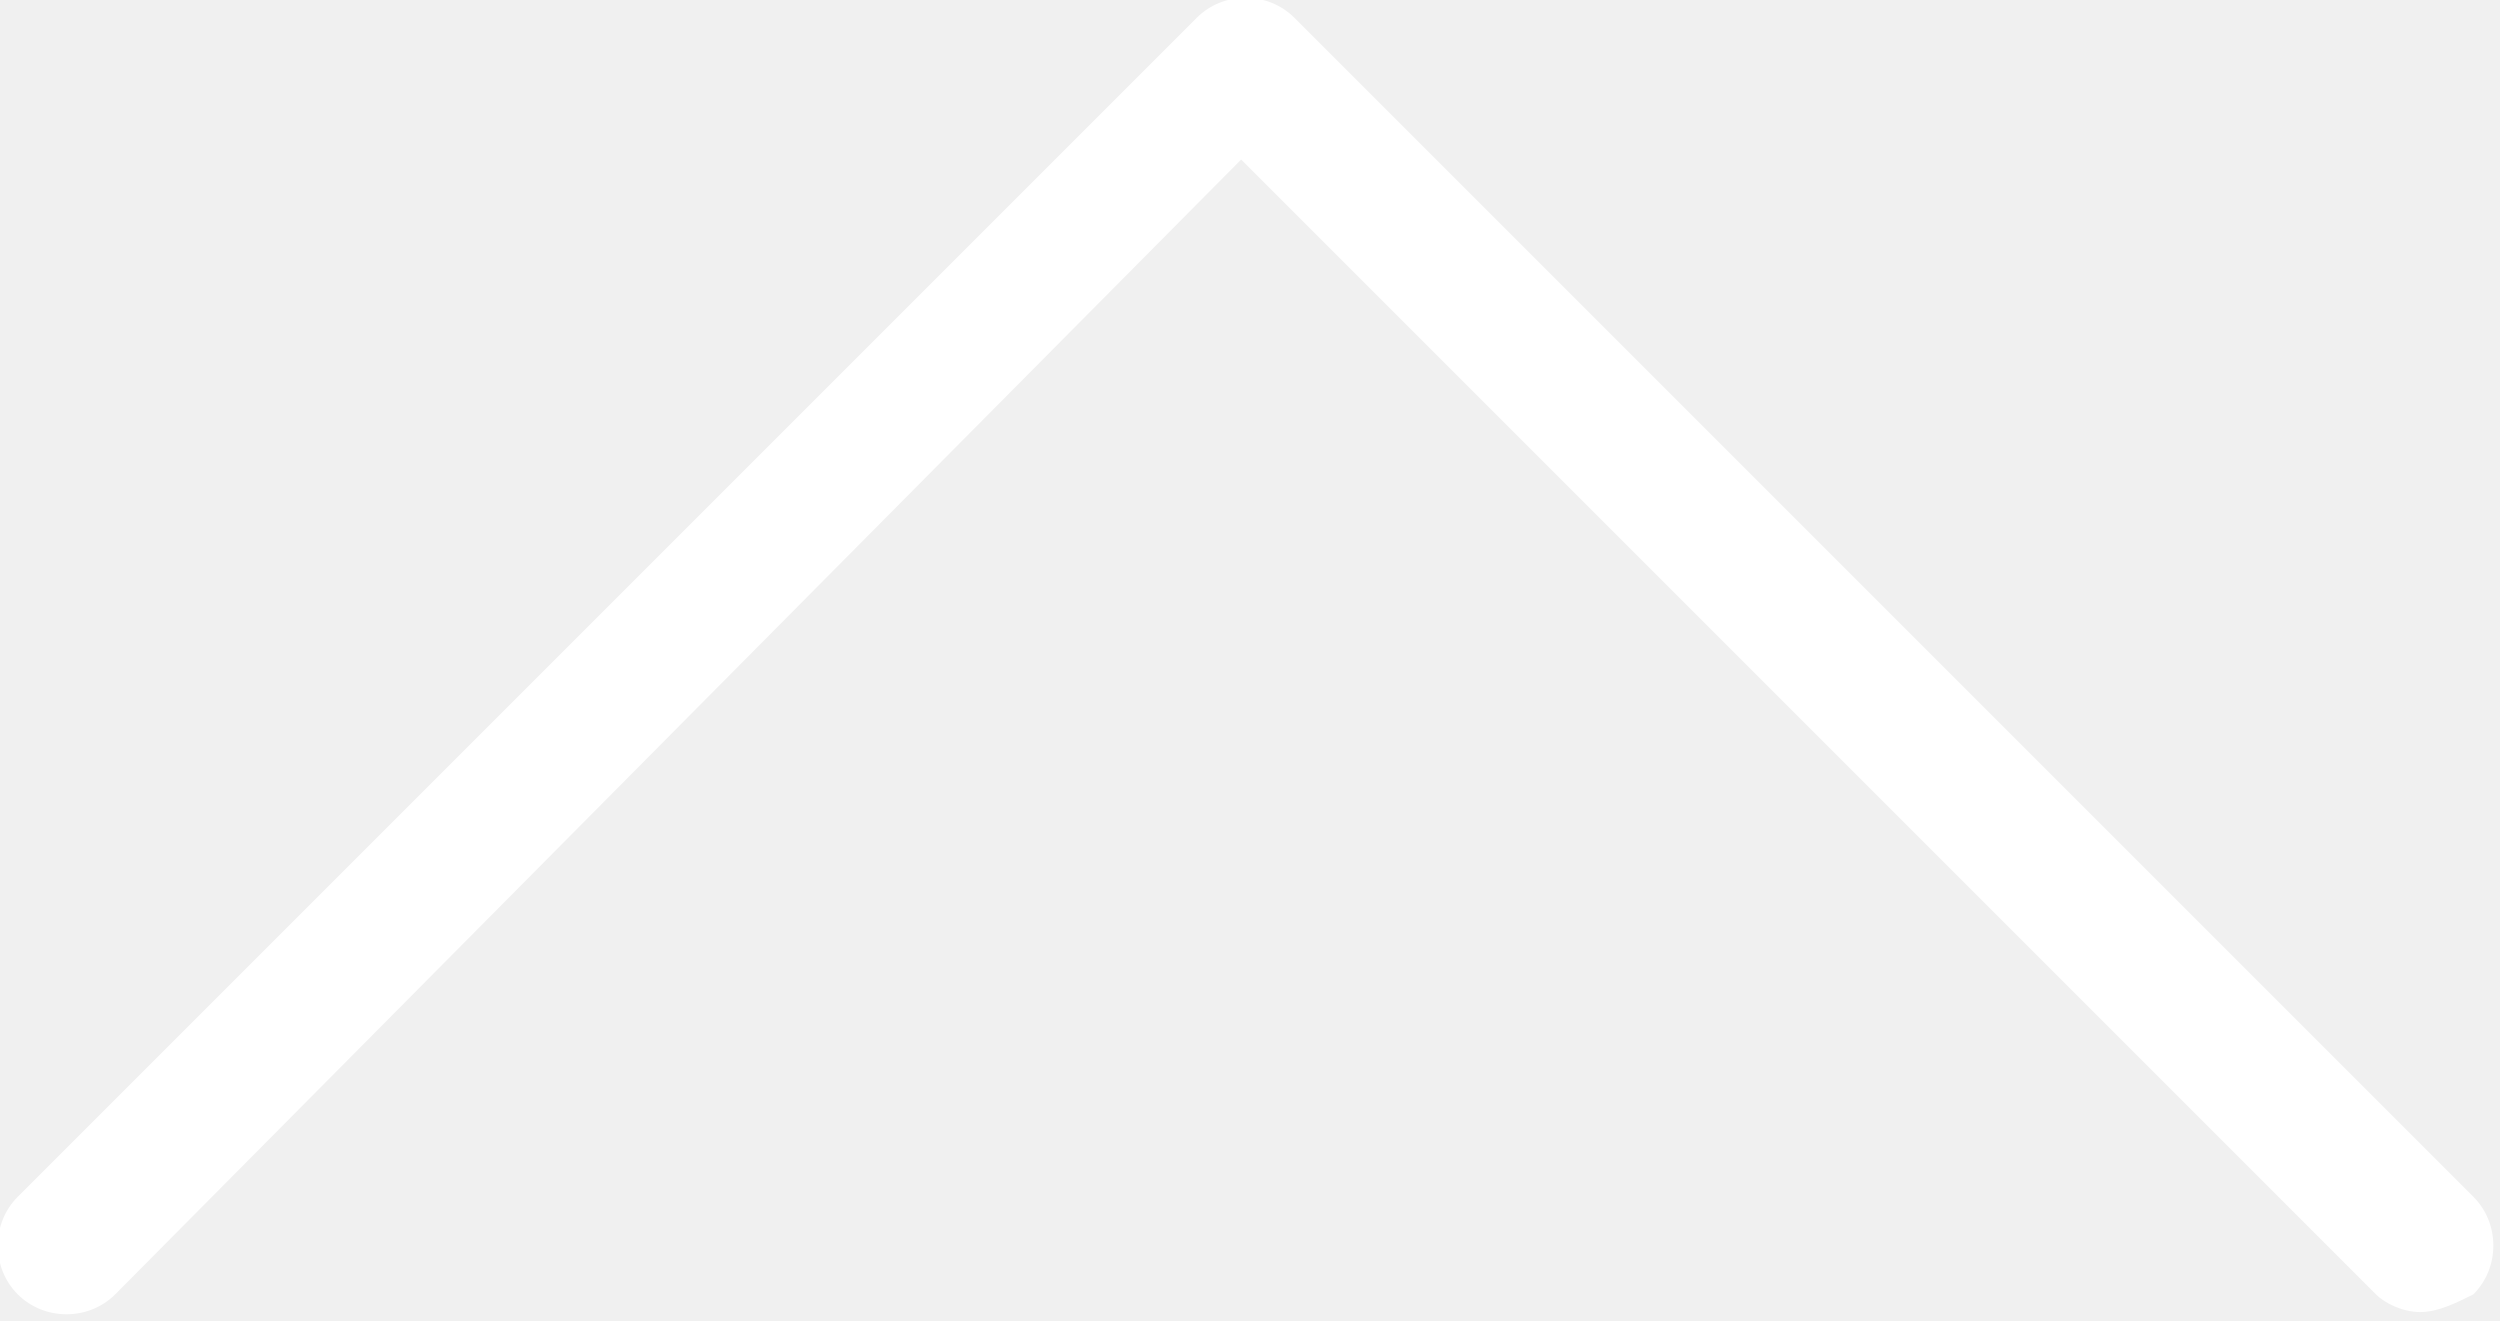
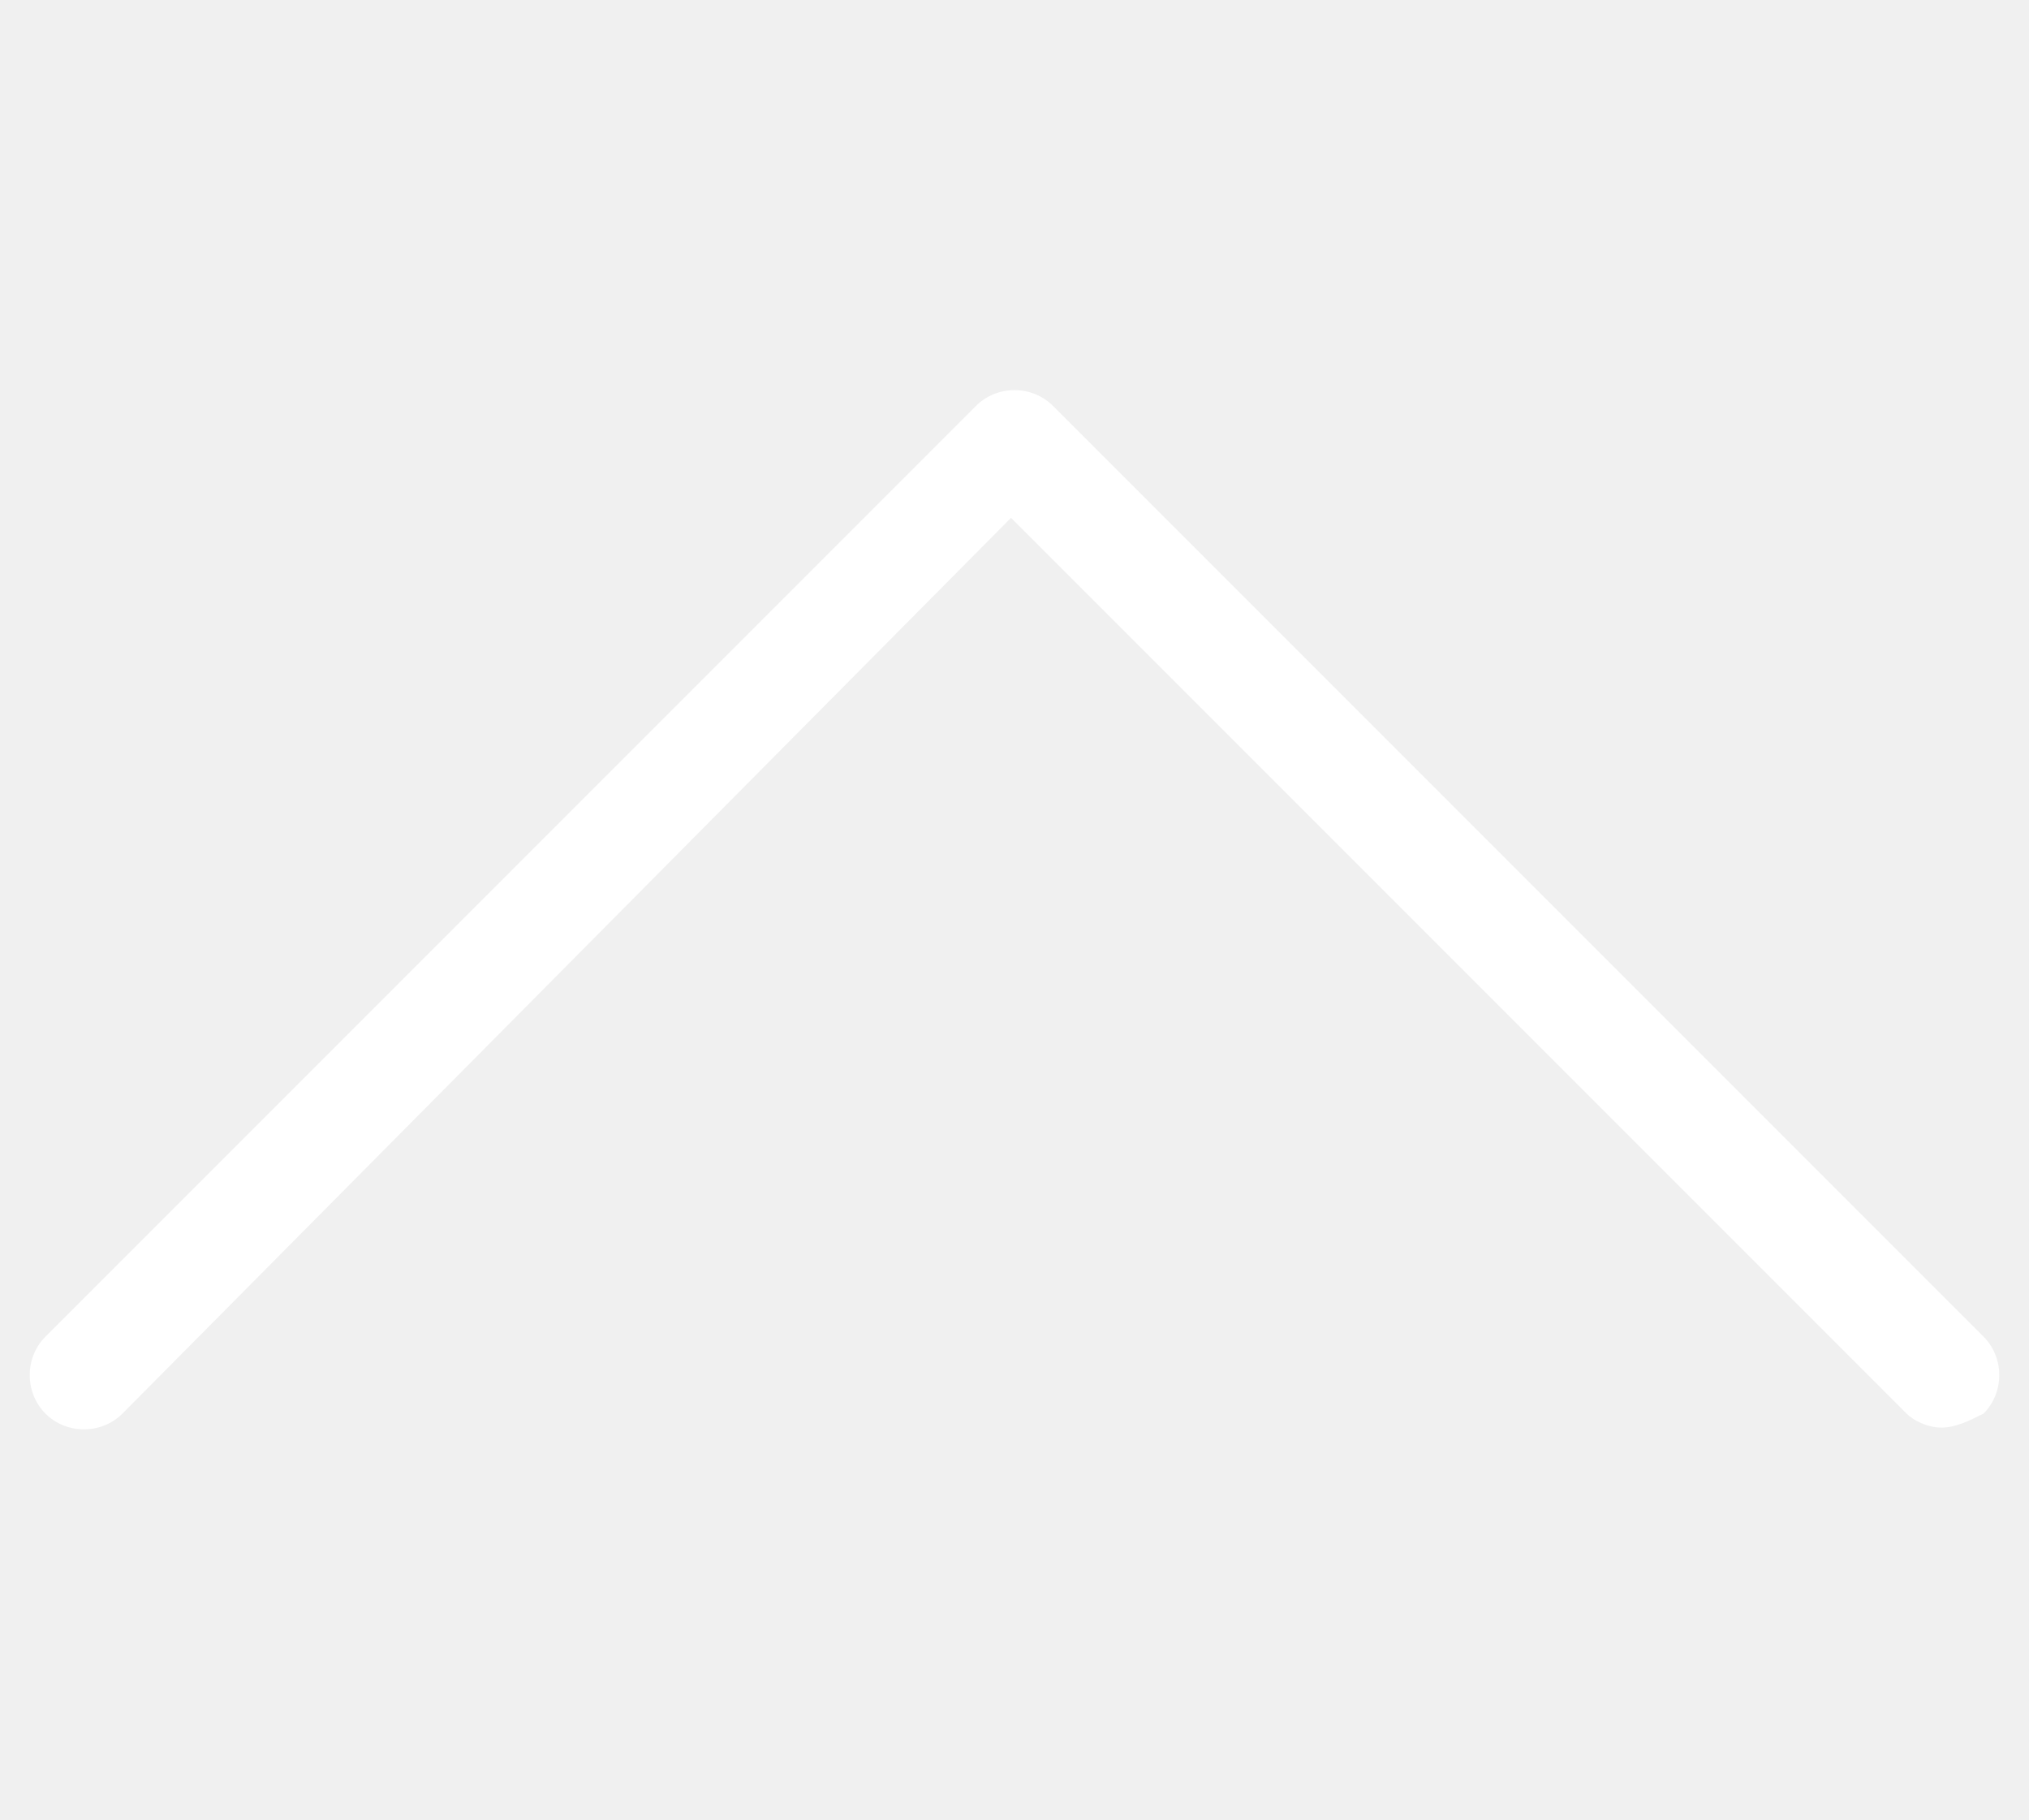
- <svg xmlns="http://www.w3.org/2000/svg" version="1.1" id="Layer_1" x="0px" y="0px" viewBox="0 0 28.2 14.9" style="enable-background:new 0 0 28.2 14.9;" xml:space="preserve">
-   <style type="text/css">
- 	.st0{fill-rule:evenodd;clip-rule:evenodd;fill:#FFFFFF;}
- </style>
-   <g>
-     <g>
-       <g>
-         <path id="path-2" class="st0" d="M27.3,14.8c-0.2,0-0.4-0.1-0.5-0.2L14,1.8L1.3,14.6c-0.3,0.3-0.8,0.3-1.1,0     c-0.3-0.3-0.3-0.8,0-1.1L13.5,0.2c0.3-0.3,0.8-0.3,1.1,0l13.3,13.3c0.3,0.3,0.3,0.8,0,1.1C27.7,14.7,27.5,14.8,27.3,14.8z" />
-       </g>
+ <svg xmlns="http://www.w3.org/2000/svg" xmlns:xlink="http://www.w3.org/1999/xlink" version="1.1" height="26" width="29">
+   <defs>
+     <path id="path-1" opacity="1" fill-rule="evenodd" d="M27.75,20.4 C27.55,20.4 27.35,20.3 27.25,20.2 L14.45,7.4 L1.75,20.2 C1.45,20.5 0.95,20.5 0.65,20.2 C0.35,19.9 0.35,19.4 0.65,19.1 L13.95,5.8 C14.25,5.5 14.75,5.5 15.05,5.8 L28.35,19.1 C28.65,19.4 28.65,19.9 28.35,20.2 C28.15,20.3 27.95,20.4 27.75,20.4Z" />
+   </defs>
+   <g opacity="1">
+     <g opacity="1">
+       <use xlink:href="#path-1" fill="rgb(255,255,255)" fill-opacity="1" />
    </g>
  </g>
</svg>
